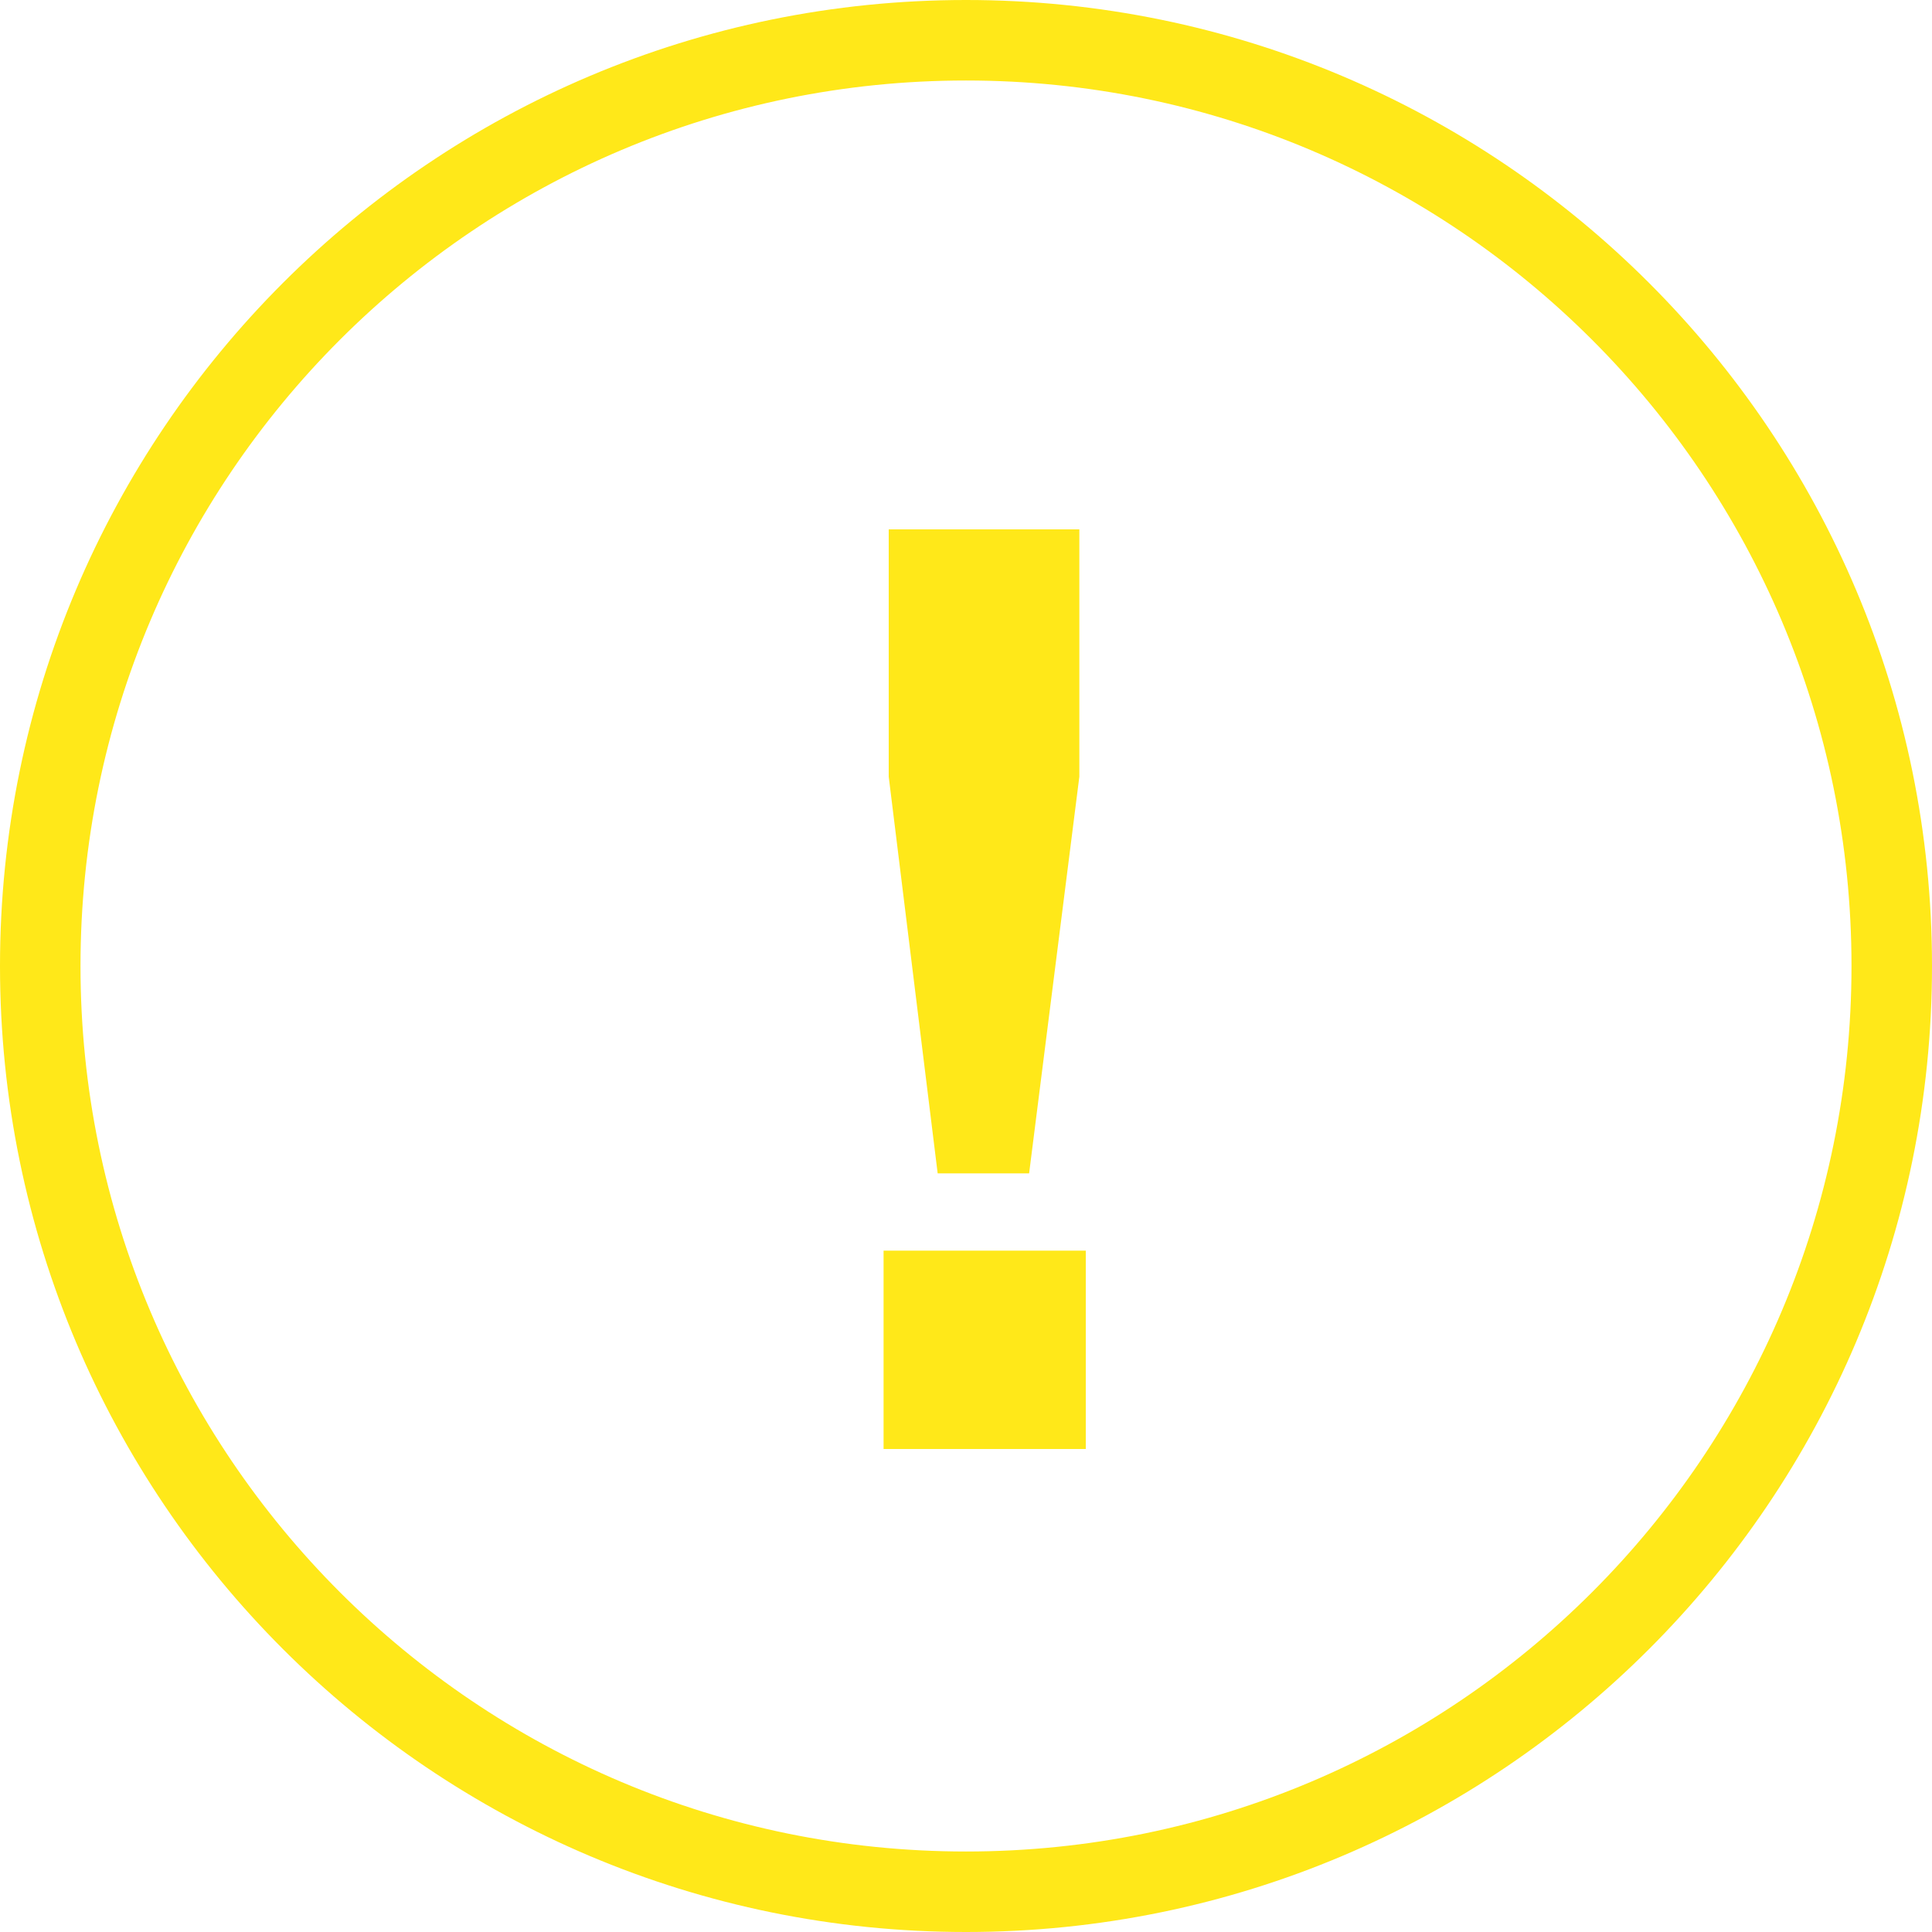
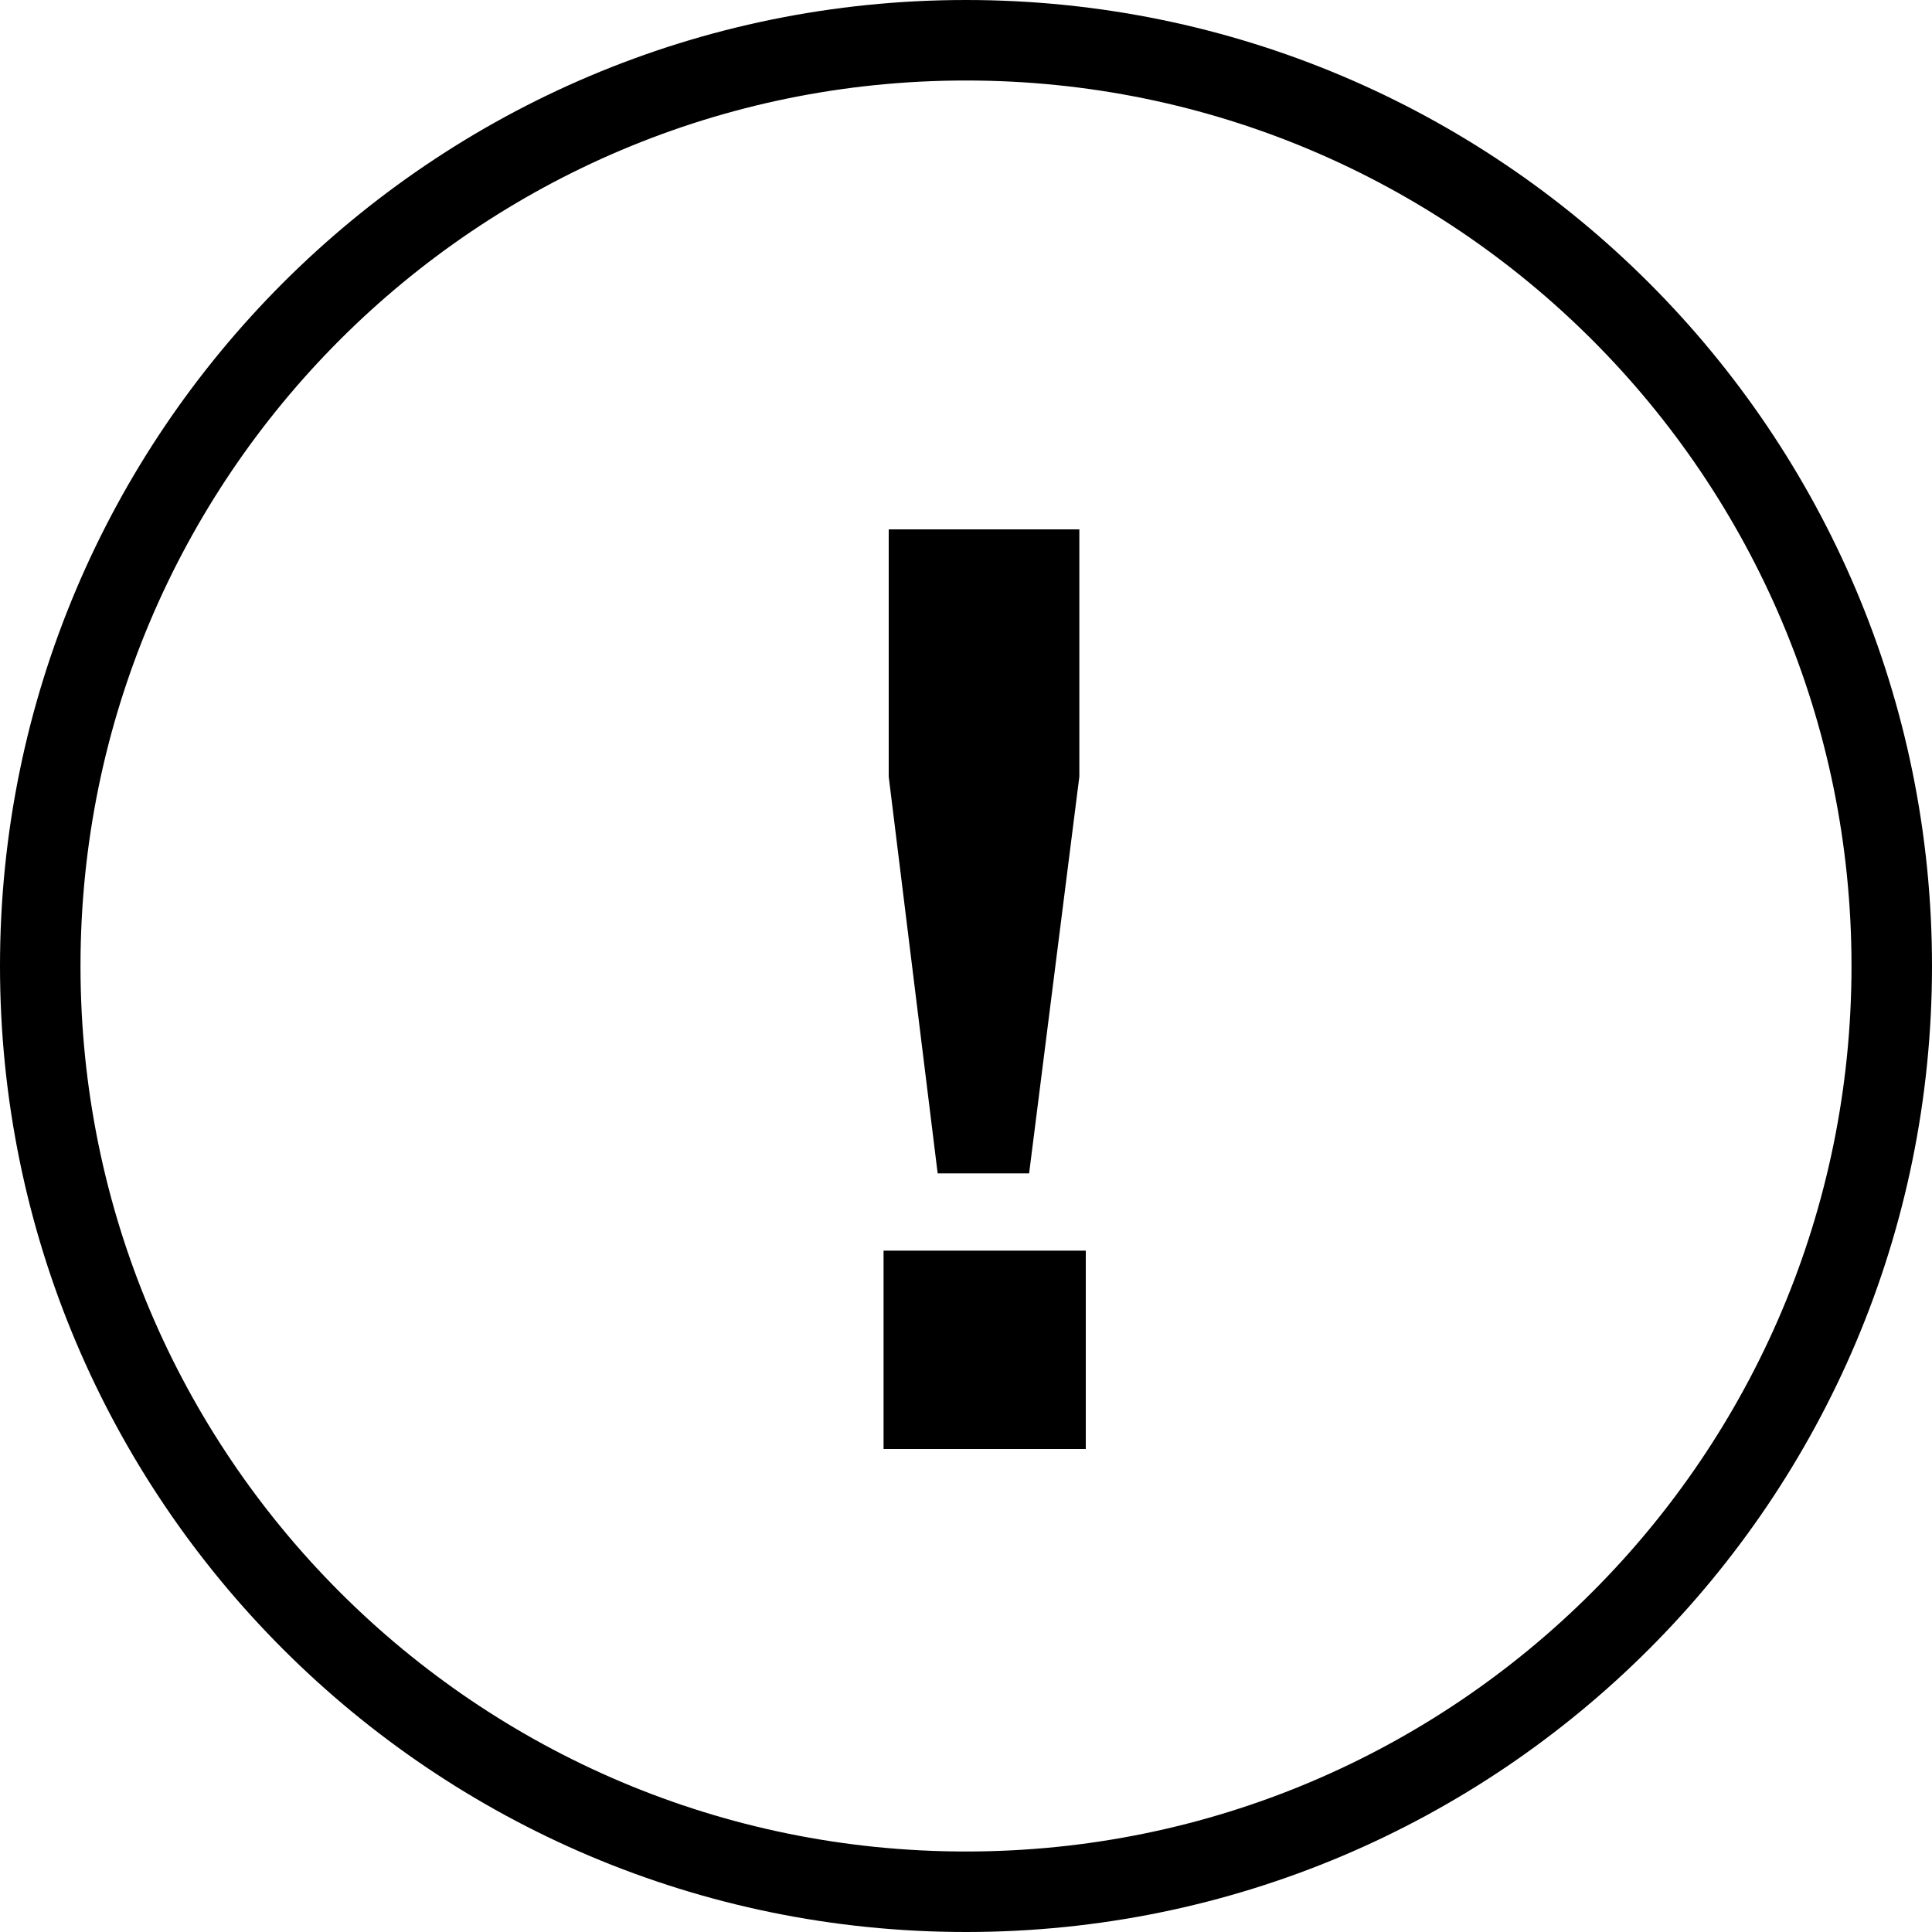
<svg xmlns="http://www.w3.org/2000/svg" width="24" height="24" viewBox="0 0 24 24" fill="none">
-   <circle cx="12" cy="12" r="11.5" stroke="#FFE819" />
-   <path d="M10.976 15.536V18H13.488V15.536H10.976ZM13.408 9.648V6.576H11.04V9.648L11.648 14.576H12.784L13.408 9.648Z" fill="#FFE819" />
+   <circle cx="12" cy="12" r="11.5" stroke="currentColor" />
+   <path d="M10.976 15.536V18H13.488V15.536H10.976ZM13.408 9.648V6.576H11.04V9.648L11.648 14.576H12.784L13.408 9.648Z" fill="currentColor" />
</svg>
